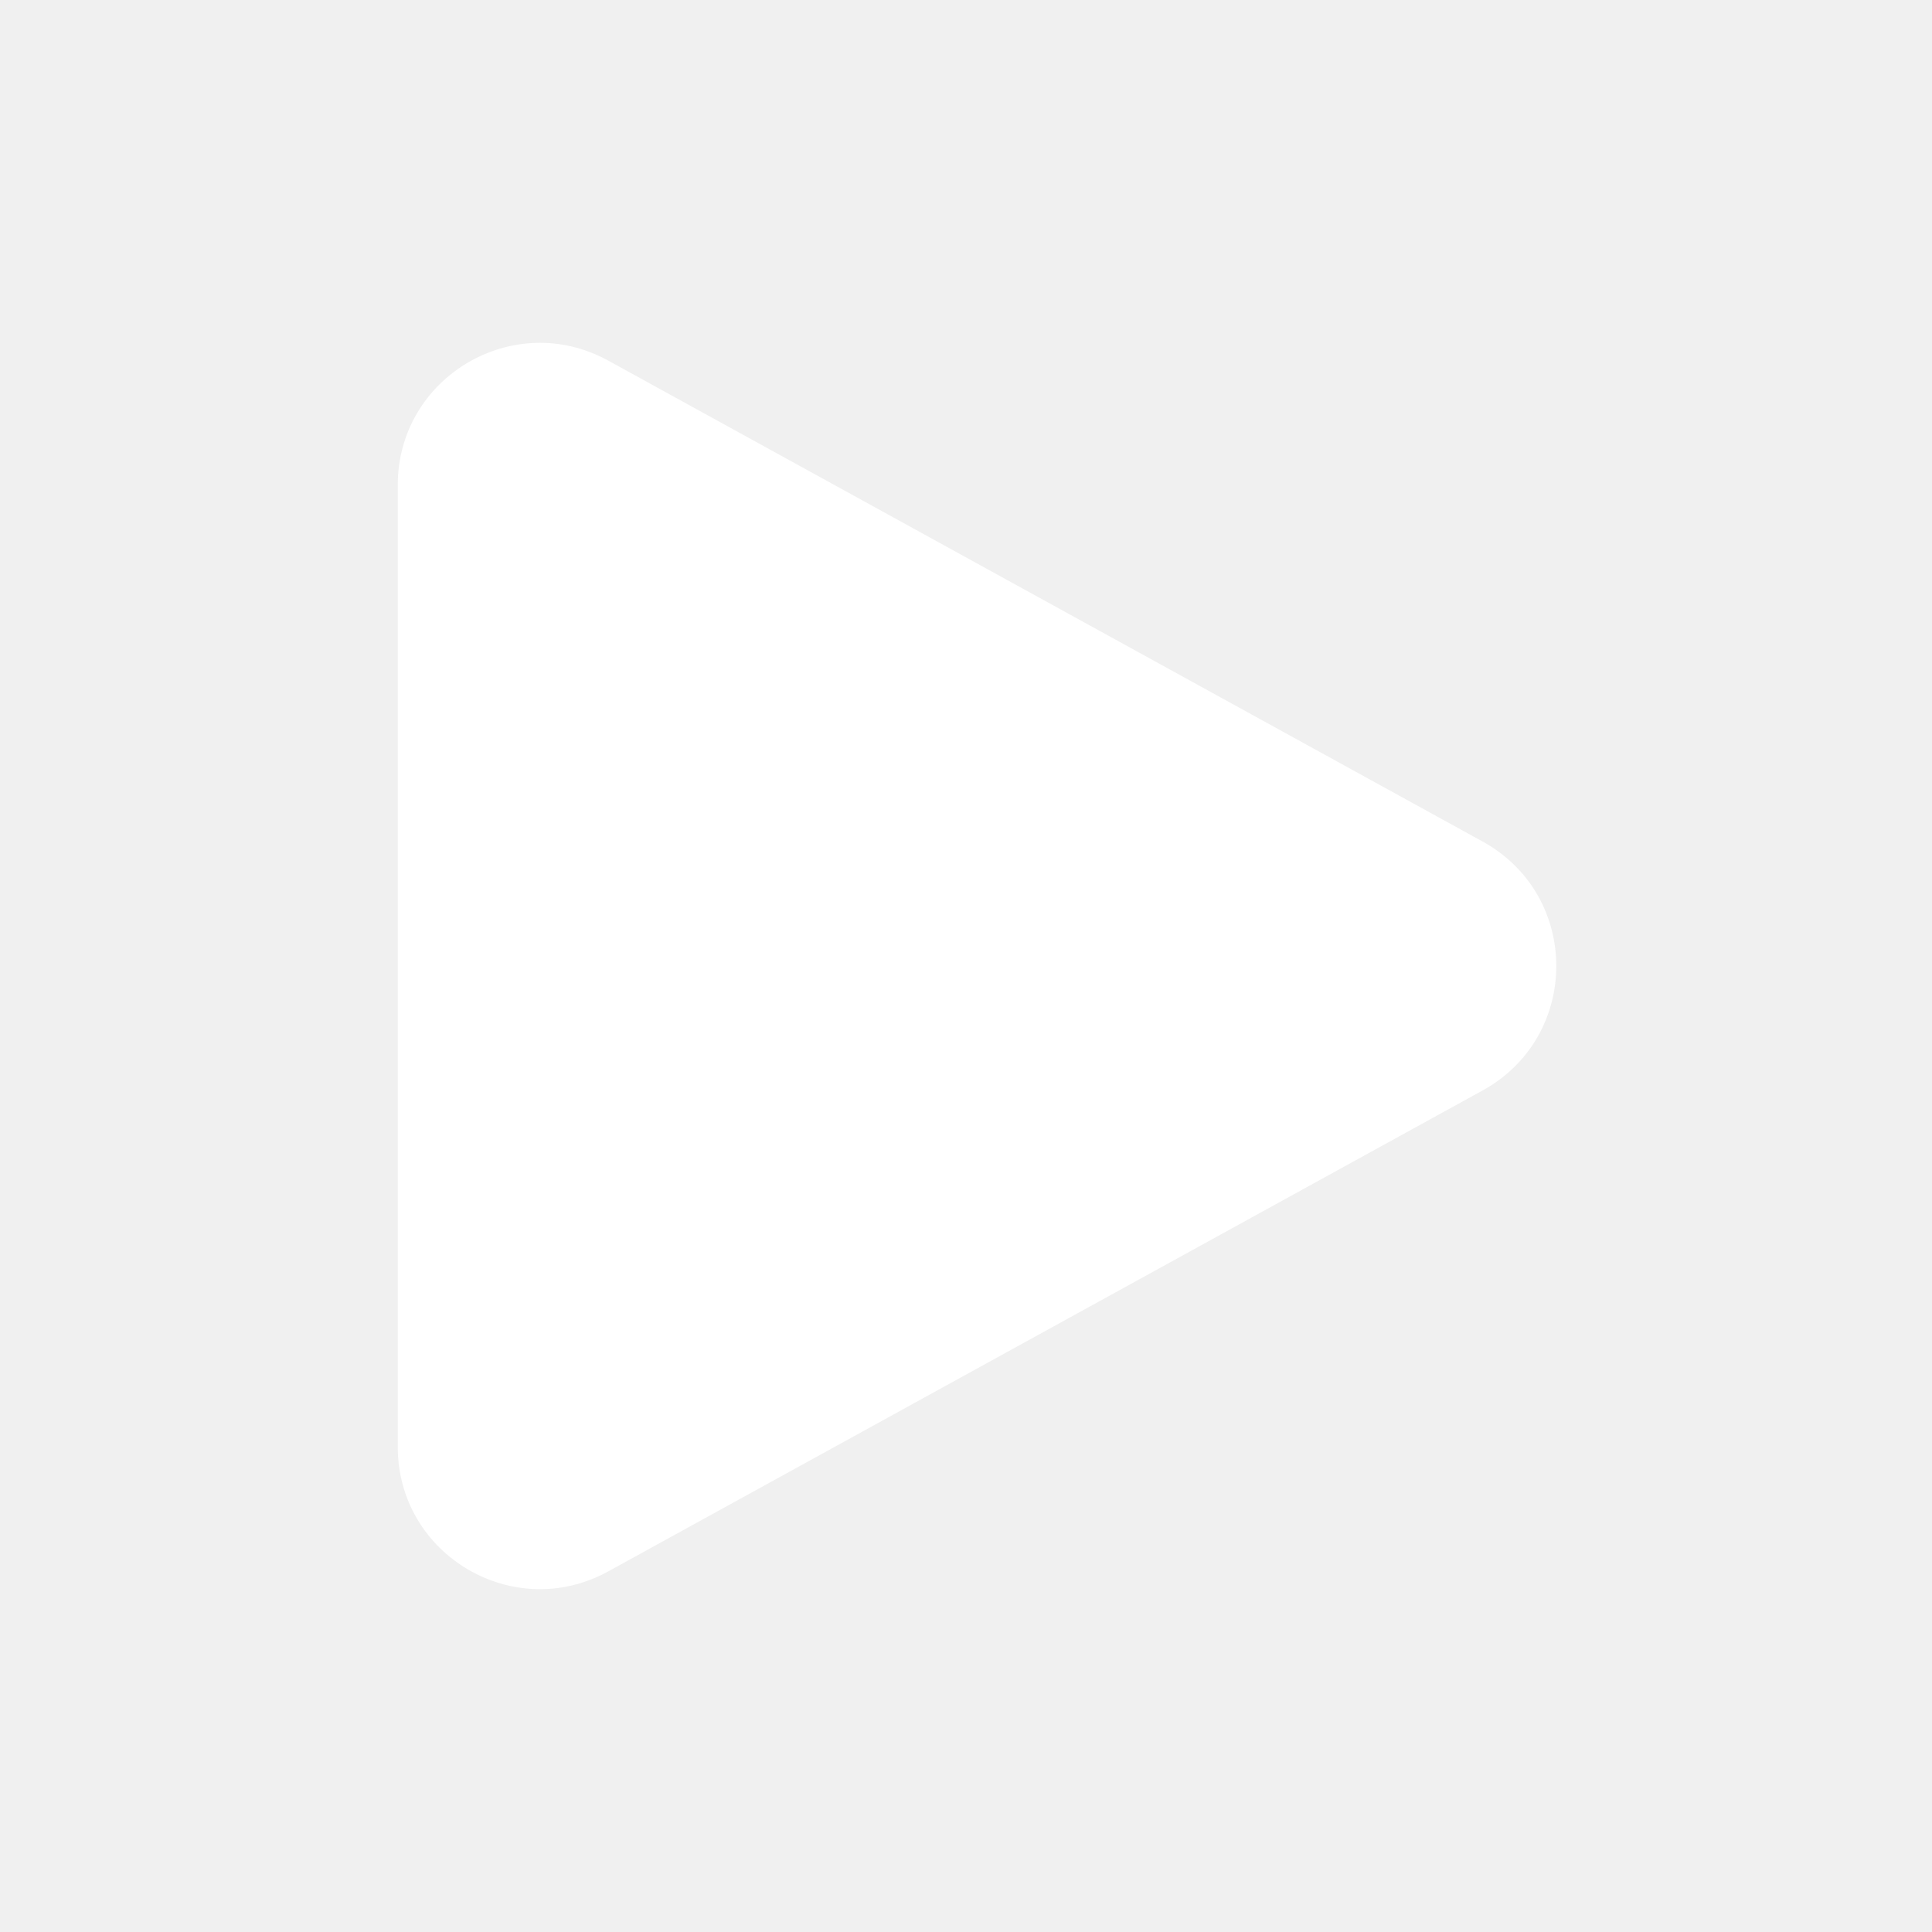
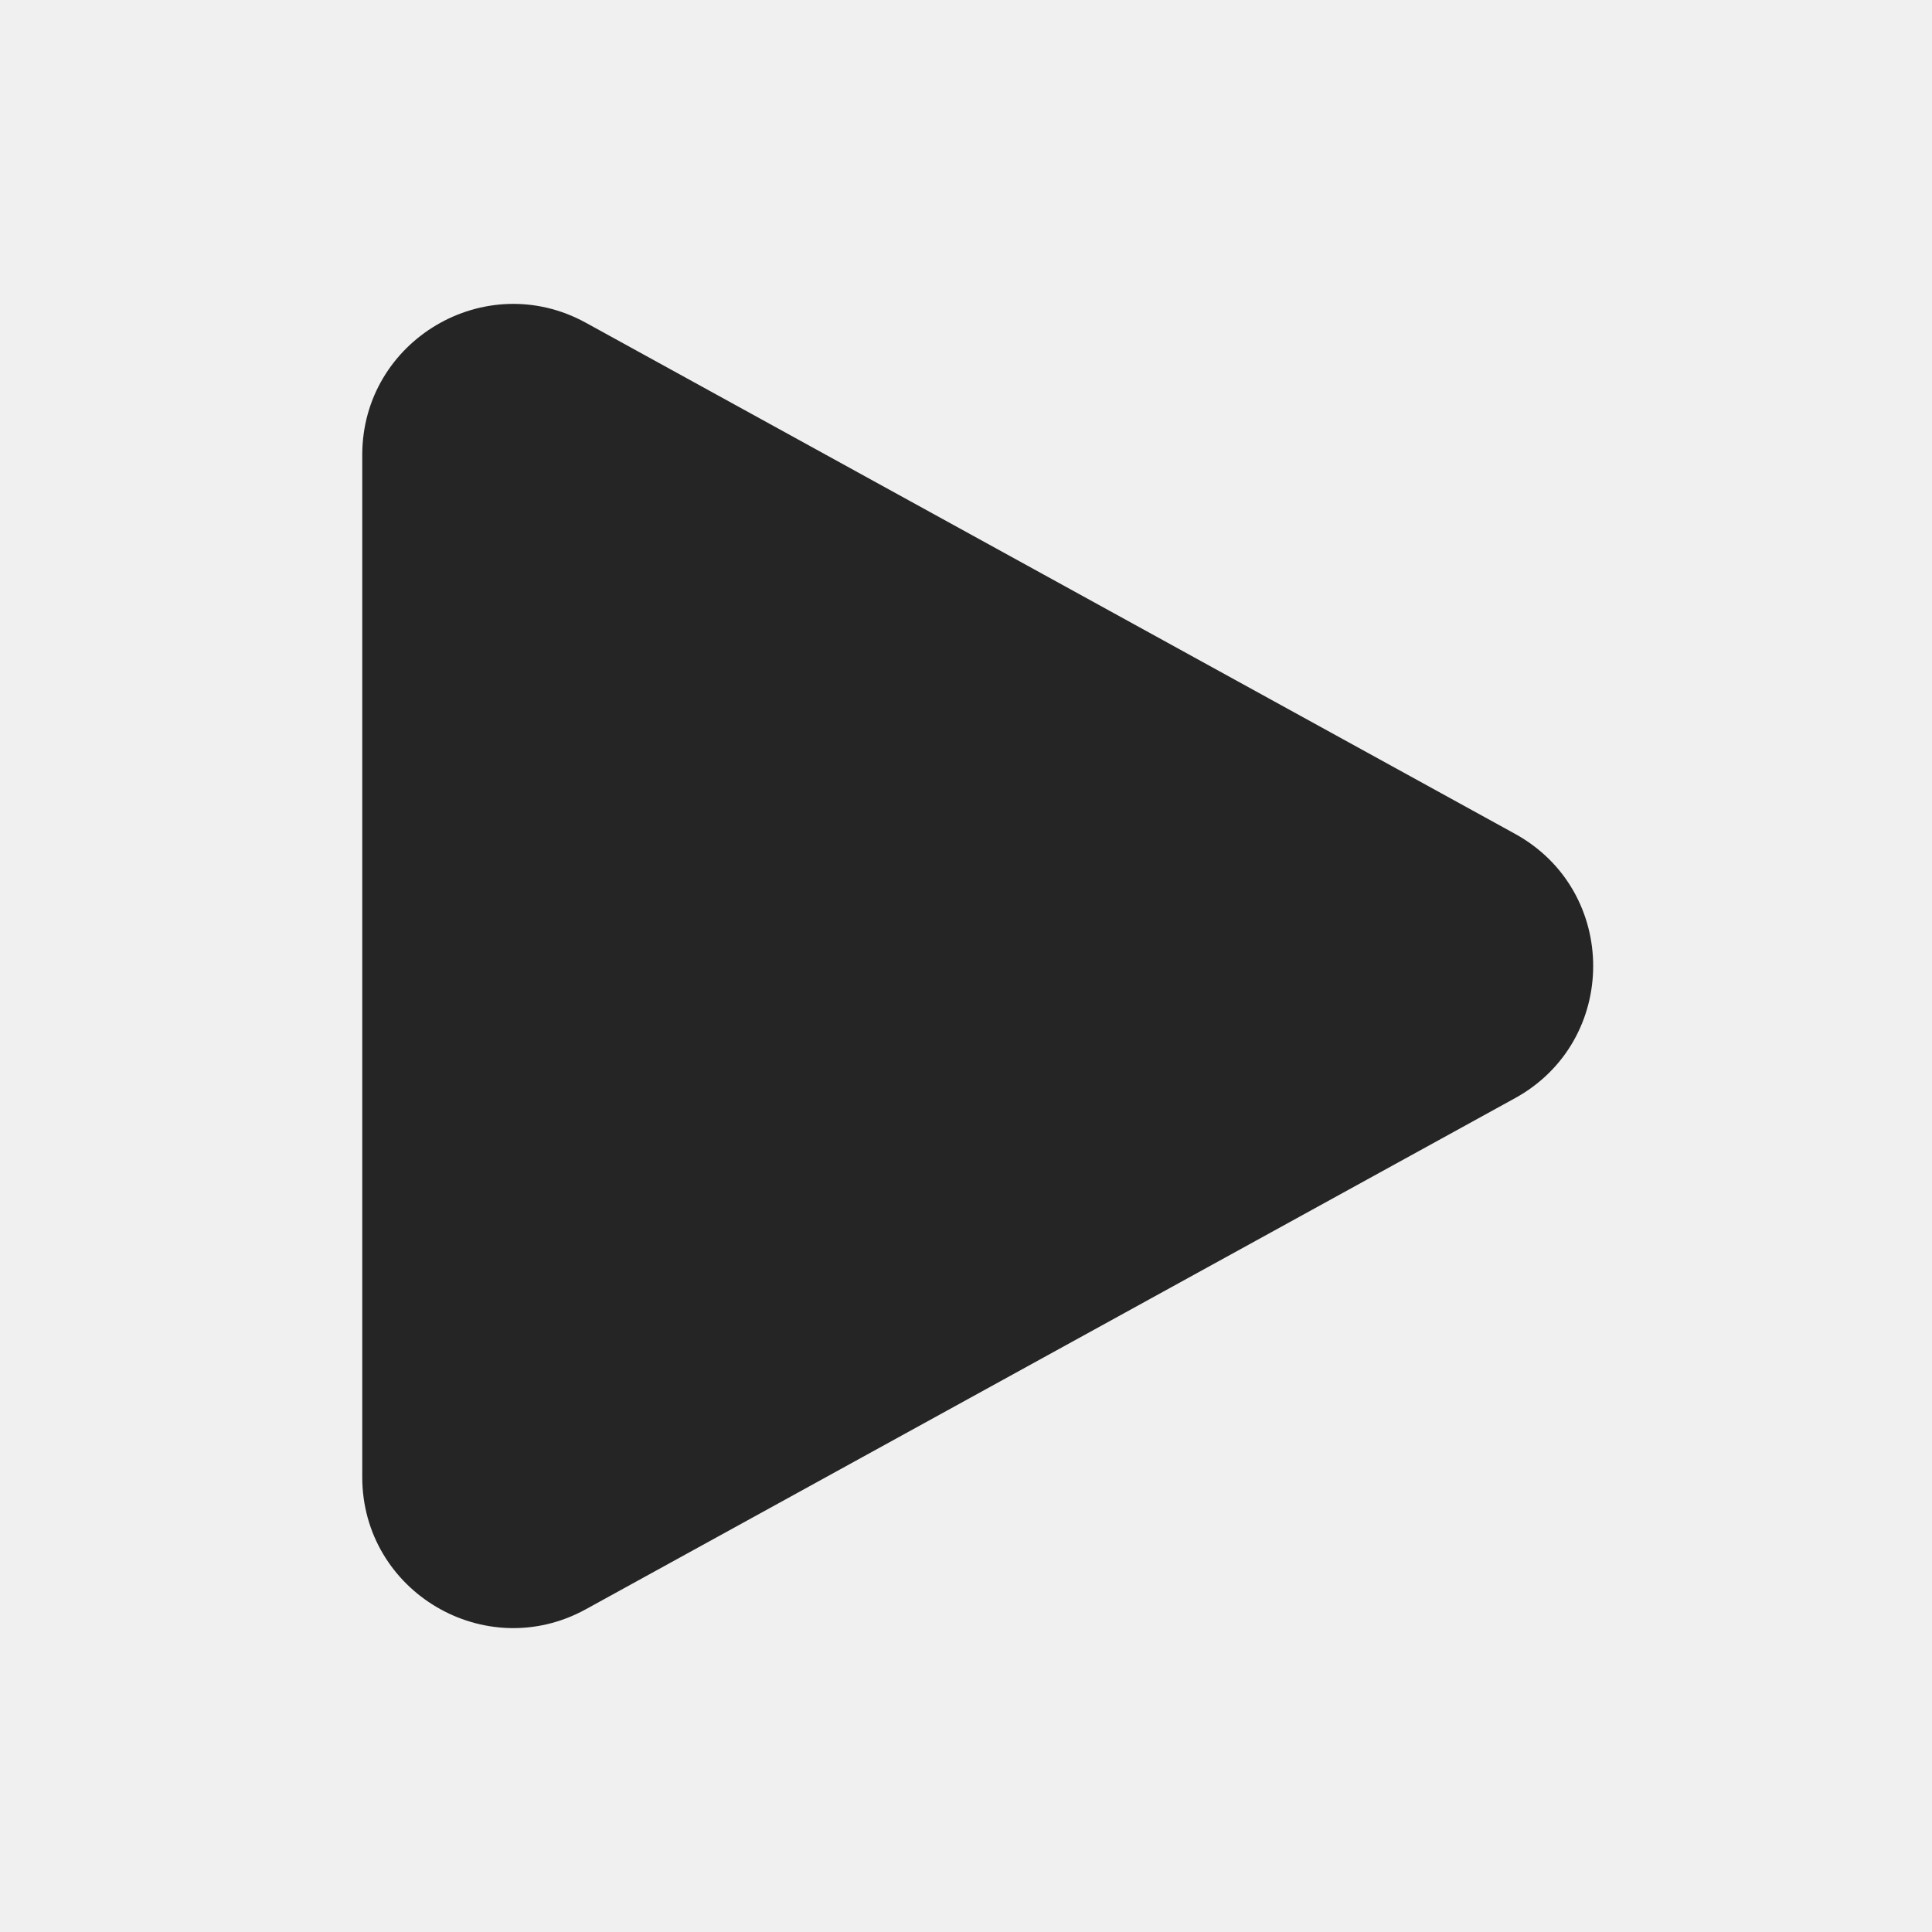
- <svg xmlns="http://www.w3.org/2000/svg" width="17" height="17" viewBox="0 0 17 17" fill="none">
+ <svg xmlns="http://www.w3.org/2000/svg" width="16" height="16" viewBox="0 0 16 16" fill="none">
  <g id="Icon">
-     <path id="Rectangle 511 (Stroke)" fill-rule="evenodd" clip-rule="evenodd" d="M3.5 4.268C3.5 3.318 4.519 2.715 5.352 3.173L13.046 7.405C13.91 7.88 13.91 9.12 13.046 9.595L5.352 13.827C4.519 14.285 3.5 13.682 3.5 12.732V4.268Z" fill="white" />
+     <path id="Rectangle 511 (Stroke)" fill-rule="evenodd" clip-rule="evenodd" d="M3 3.768C3 2.818 4.019 2.215 4.852 2.673L12.546 6.905C13.41 7.38 13.41 8.62 12.546 9.095L4.852 13.327C4.019 13.785 3 13.182 3 12.232V3.768Z" fill="#252525" />
  </g>
</svg>
